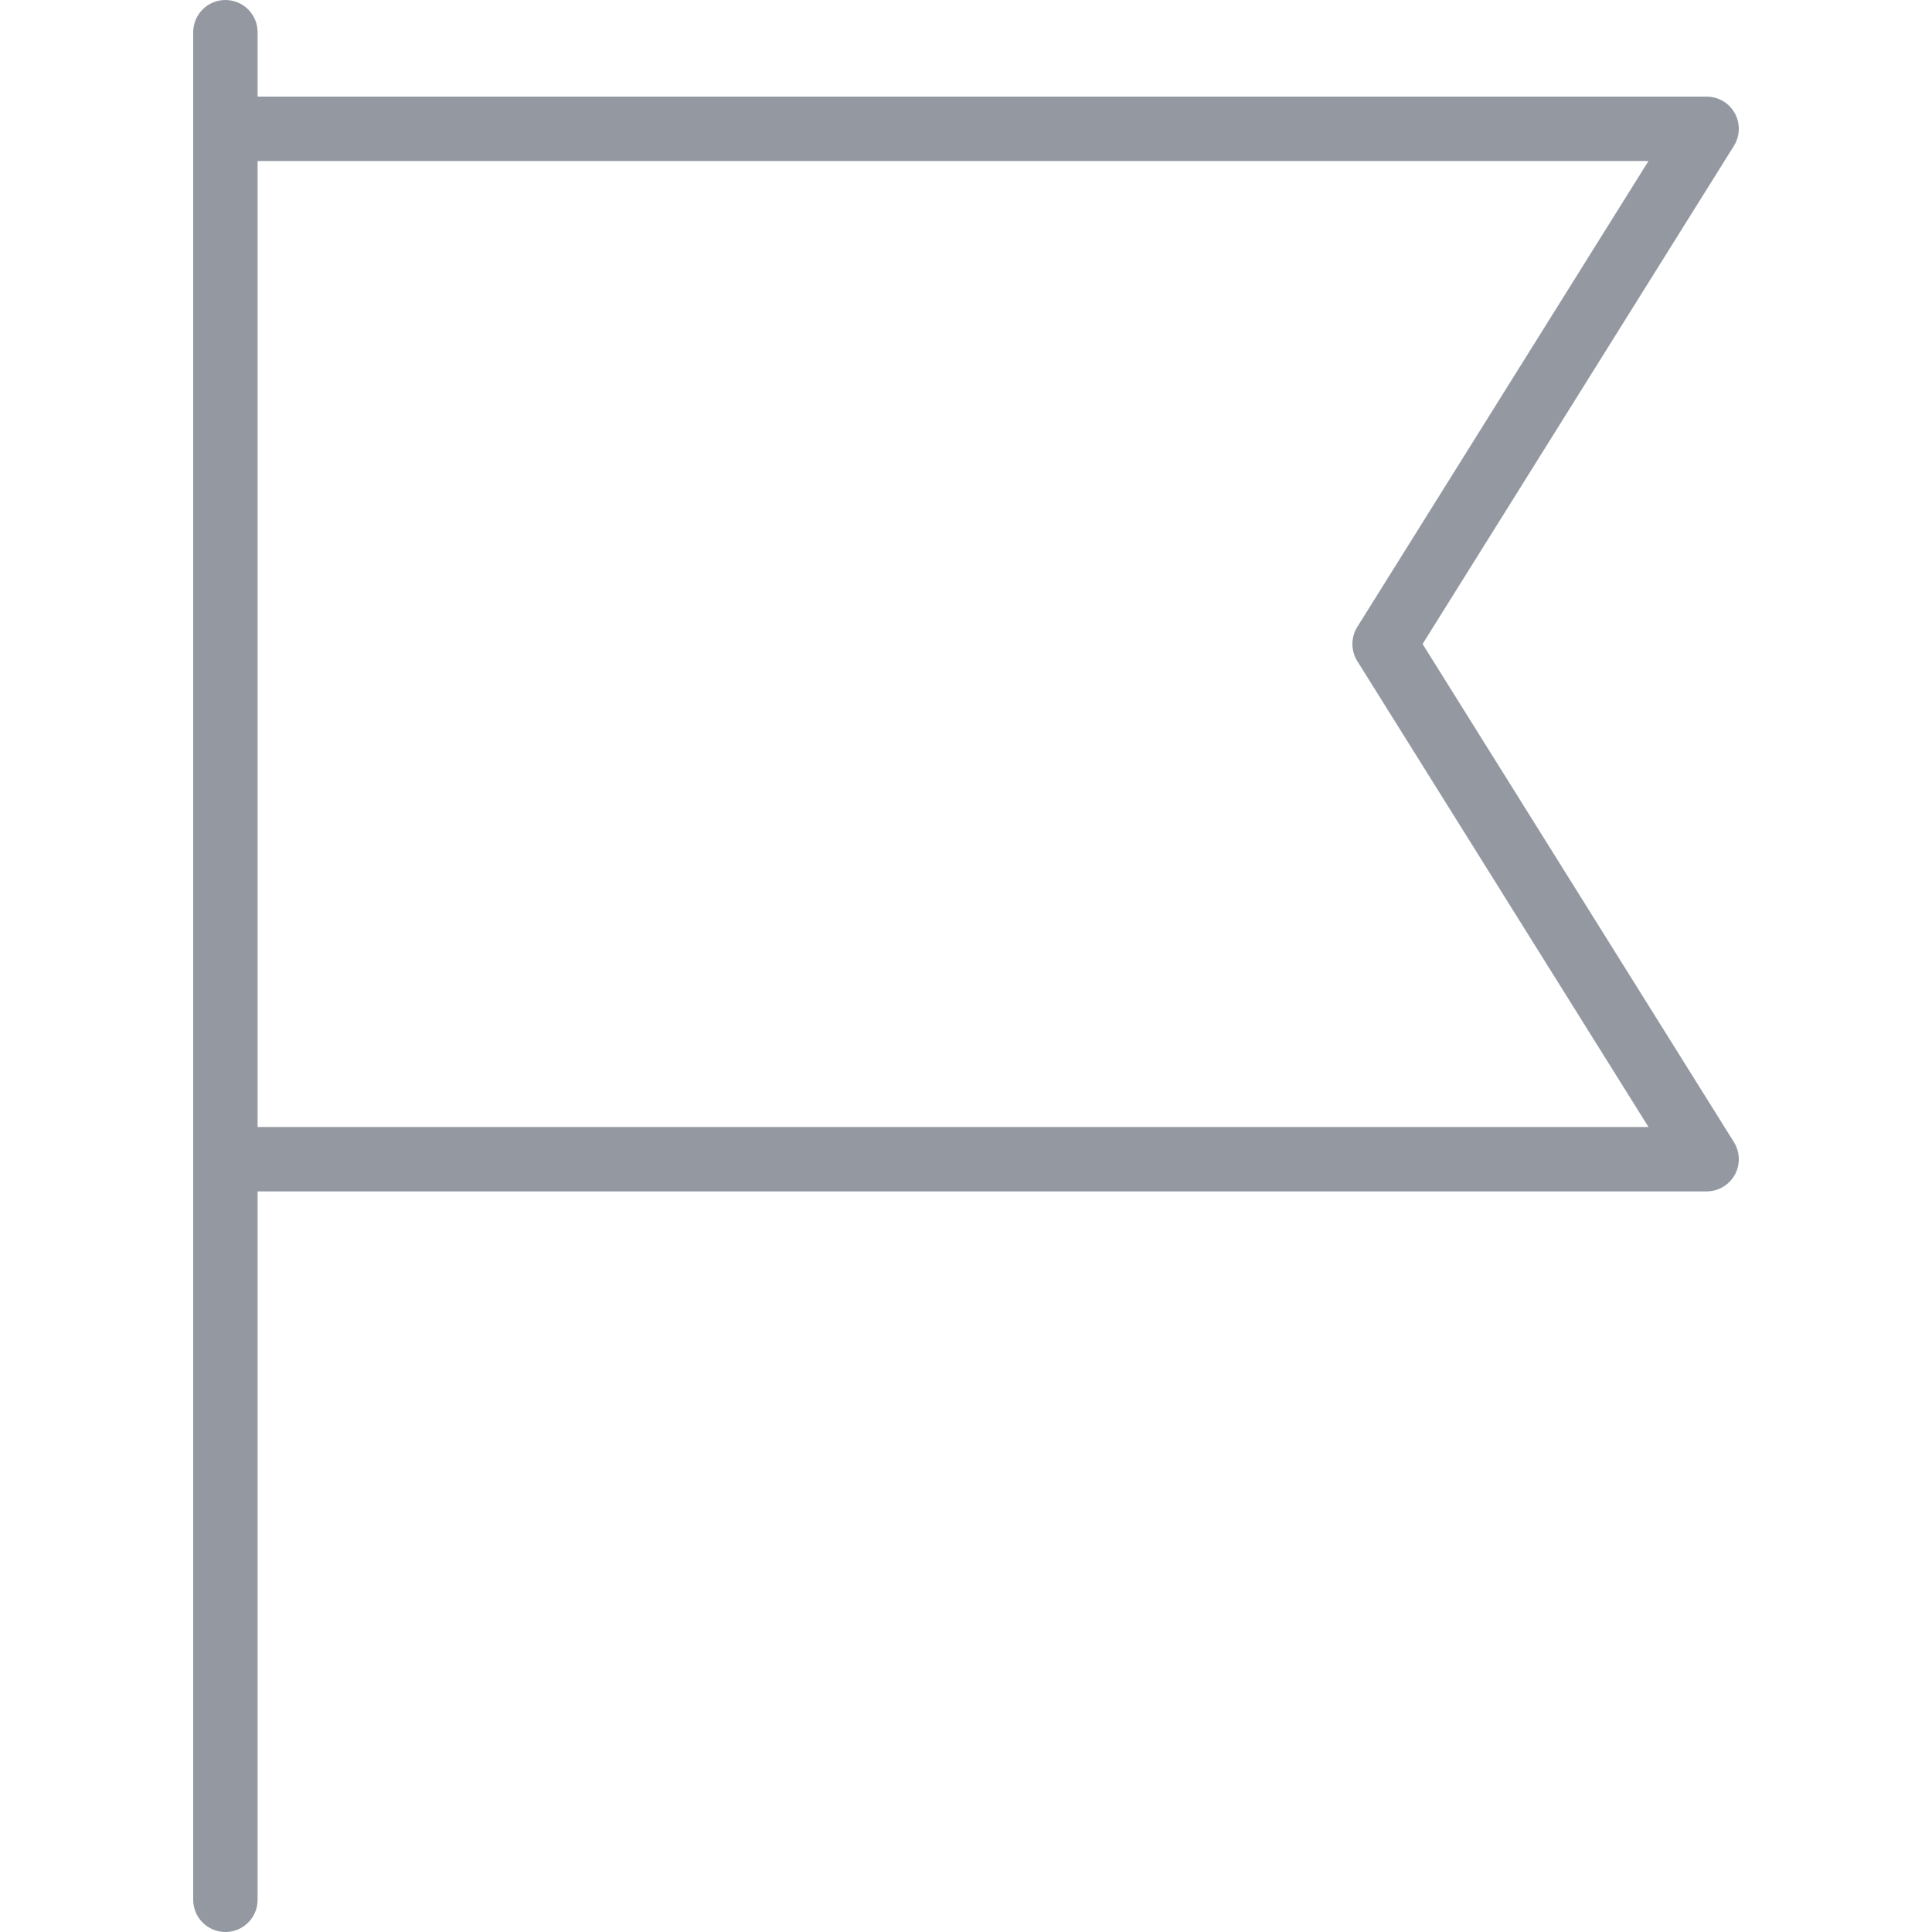
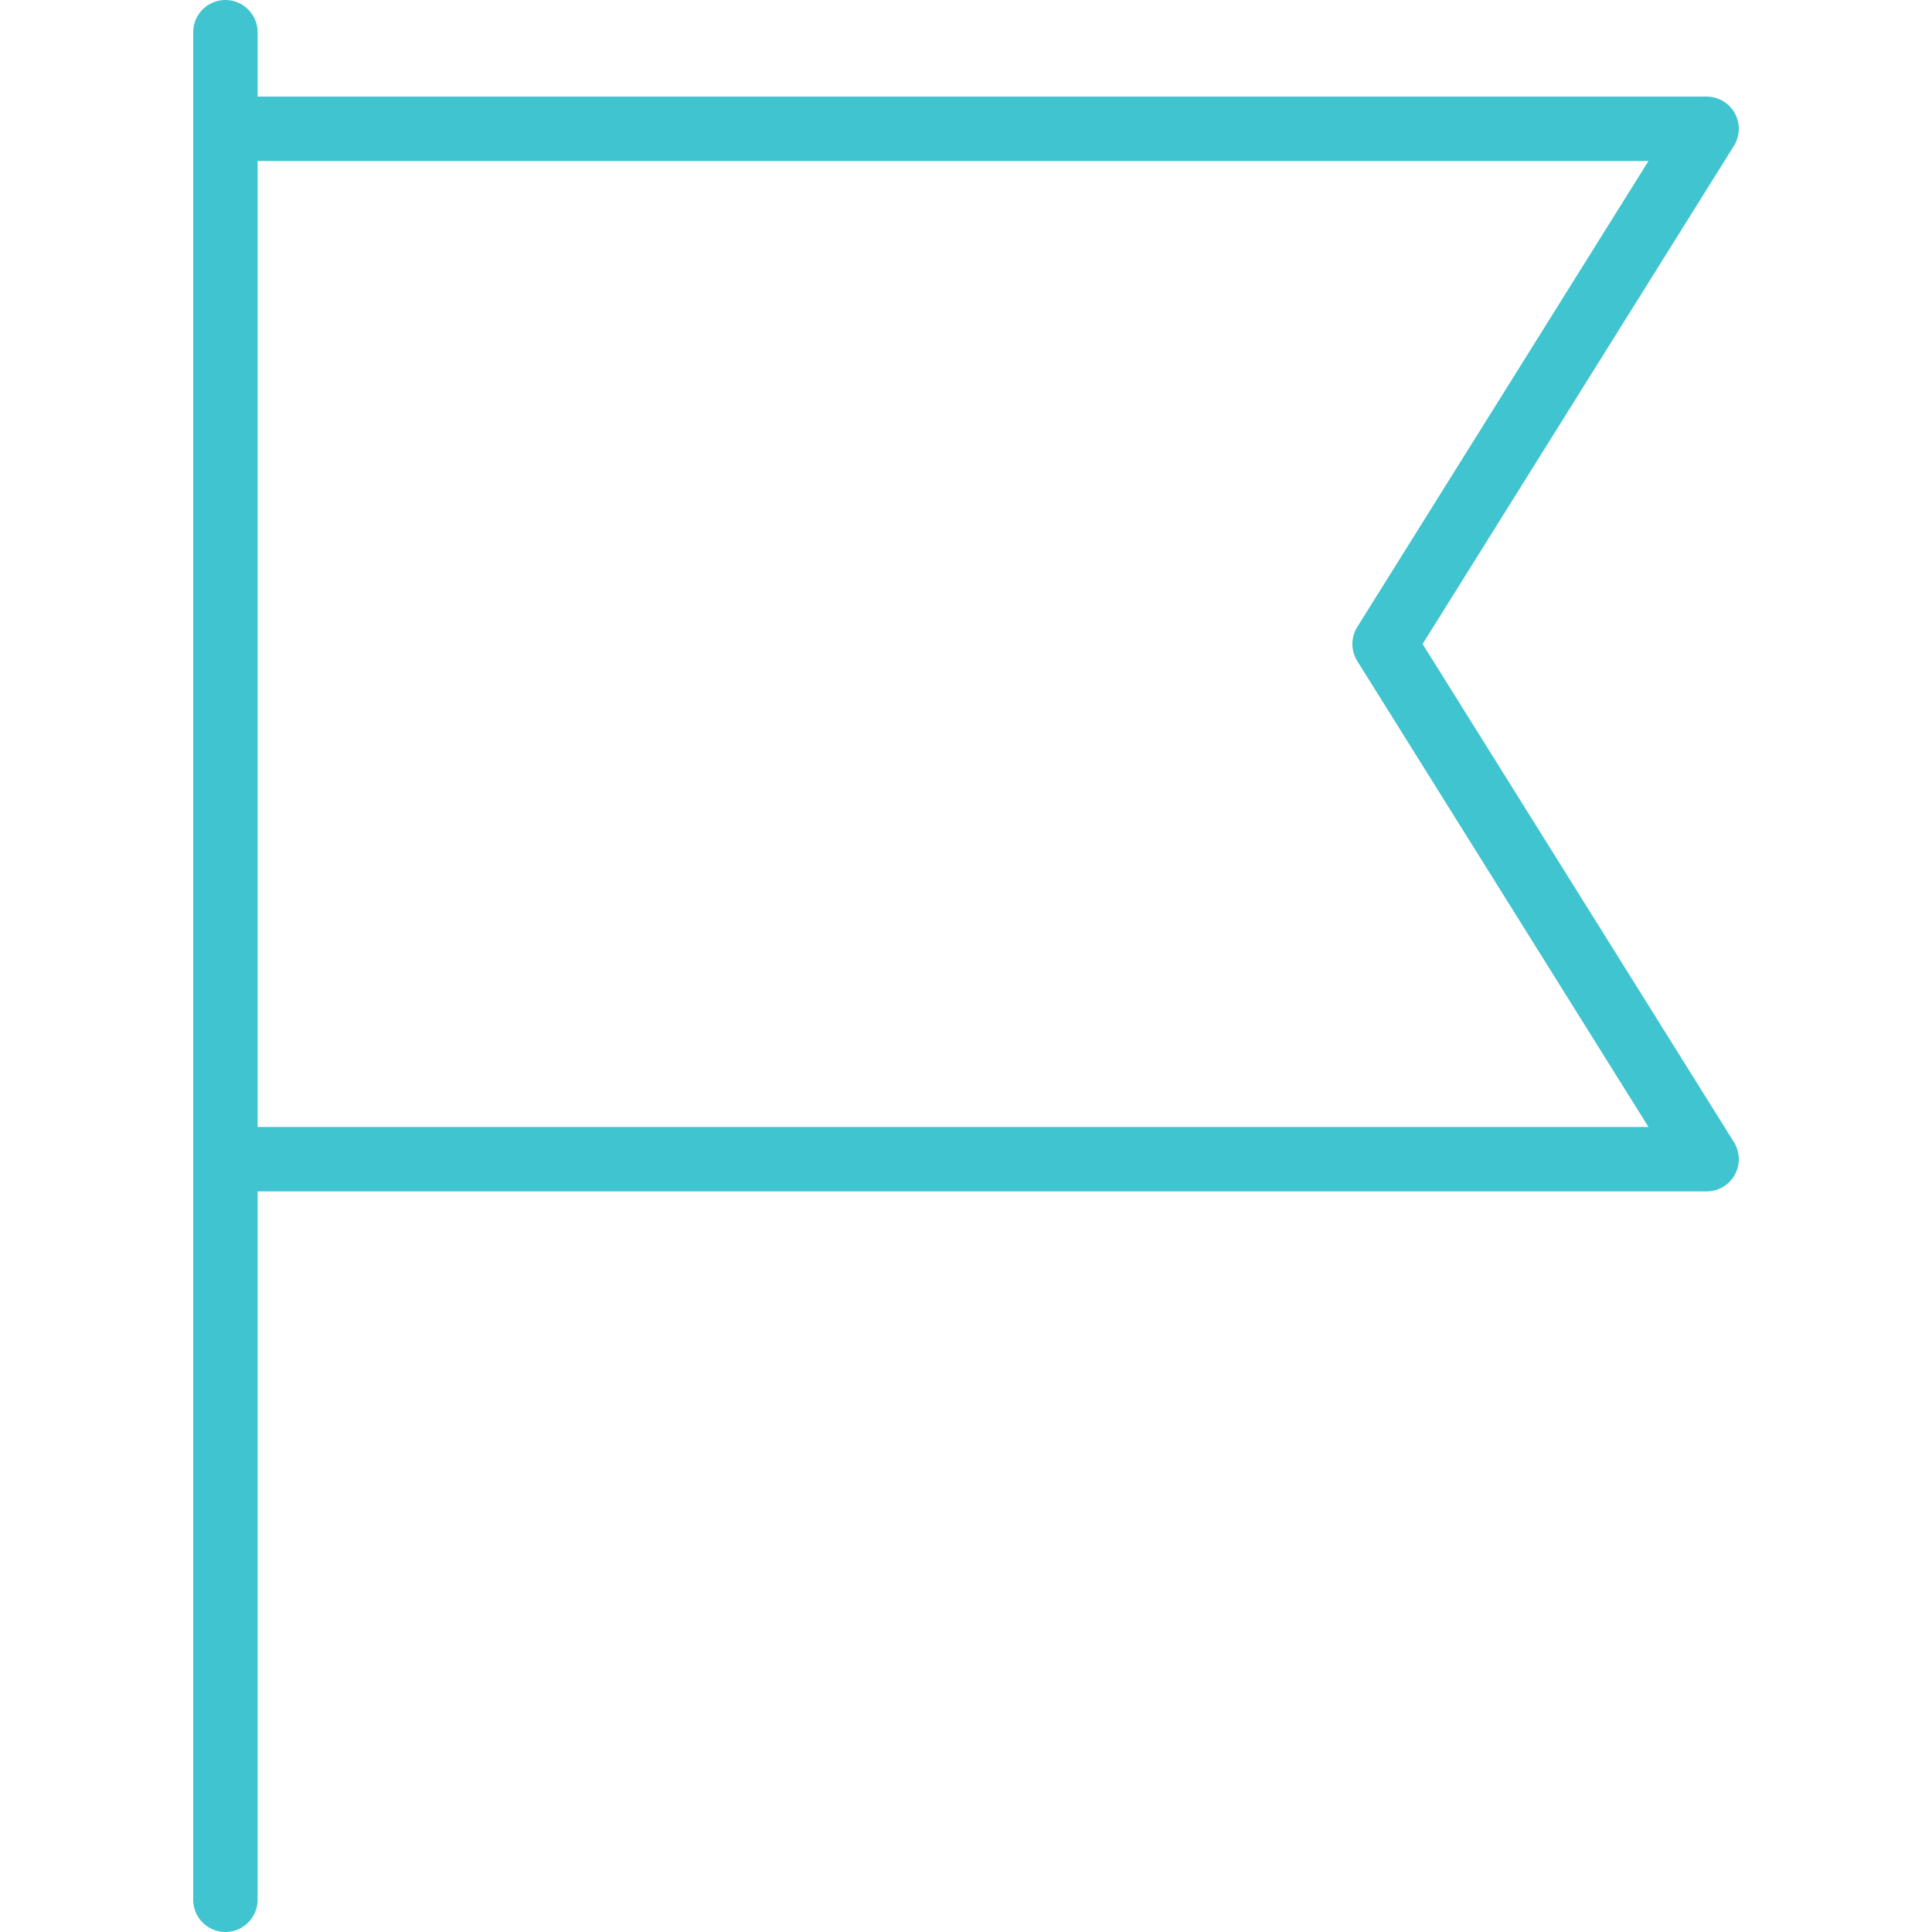
<svg xmlns="http://www.w3.org/2000/svg" viewBox="0 0 60 60" width="20" height="20">
-   <path d="M44.18 20l9.668-15.47a1 1 0 0 0 .027-1.015A1.002 1.002 0 0 0 53 3H8V1a1 1 0 1 0-2 0v58a1 1 0 1 0 2 0V37h45a1 1 0 0 0 .848-1.531L44.18 20zM8 35V5h43.195l-9.043 14.47a1 1 0 0 0 0 1.061L51.195 35H8z" fill="#9398a1" />
+   <path d="M44.18 20l9.668-15.47a1 1 0 0 0 .027-1.015A1.002 1.002 0 0 0 53 3H8V1a1 1 0 1 0-2 0v58a1 1 0 1 0 2 0V37h45a1 1 0 0 0 .848-1.531L44.18 20zM8 35V5h43.195l-9.043 14.47a1 1 0 0 0 0 1.061L51.195 35H8z" fill="#40c4cf" />
</svg>
